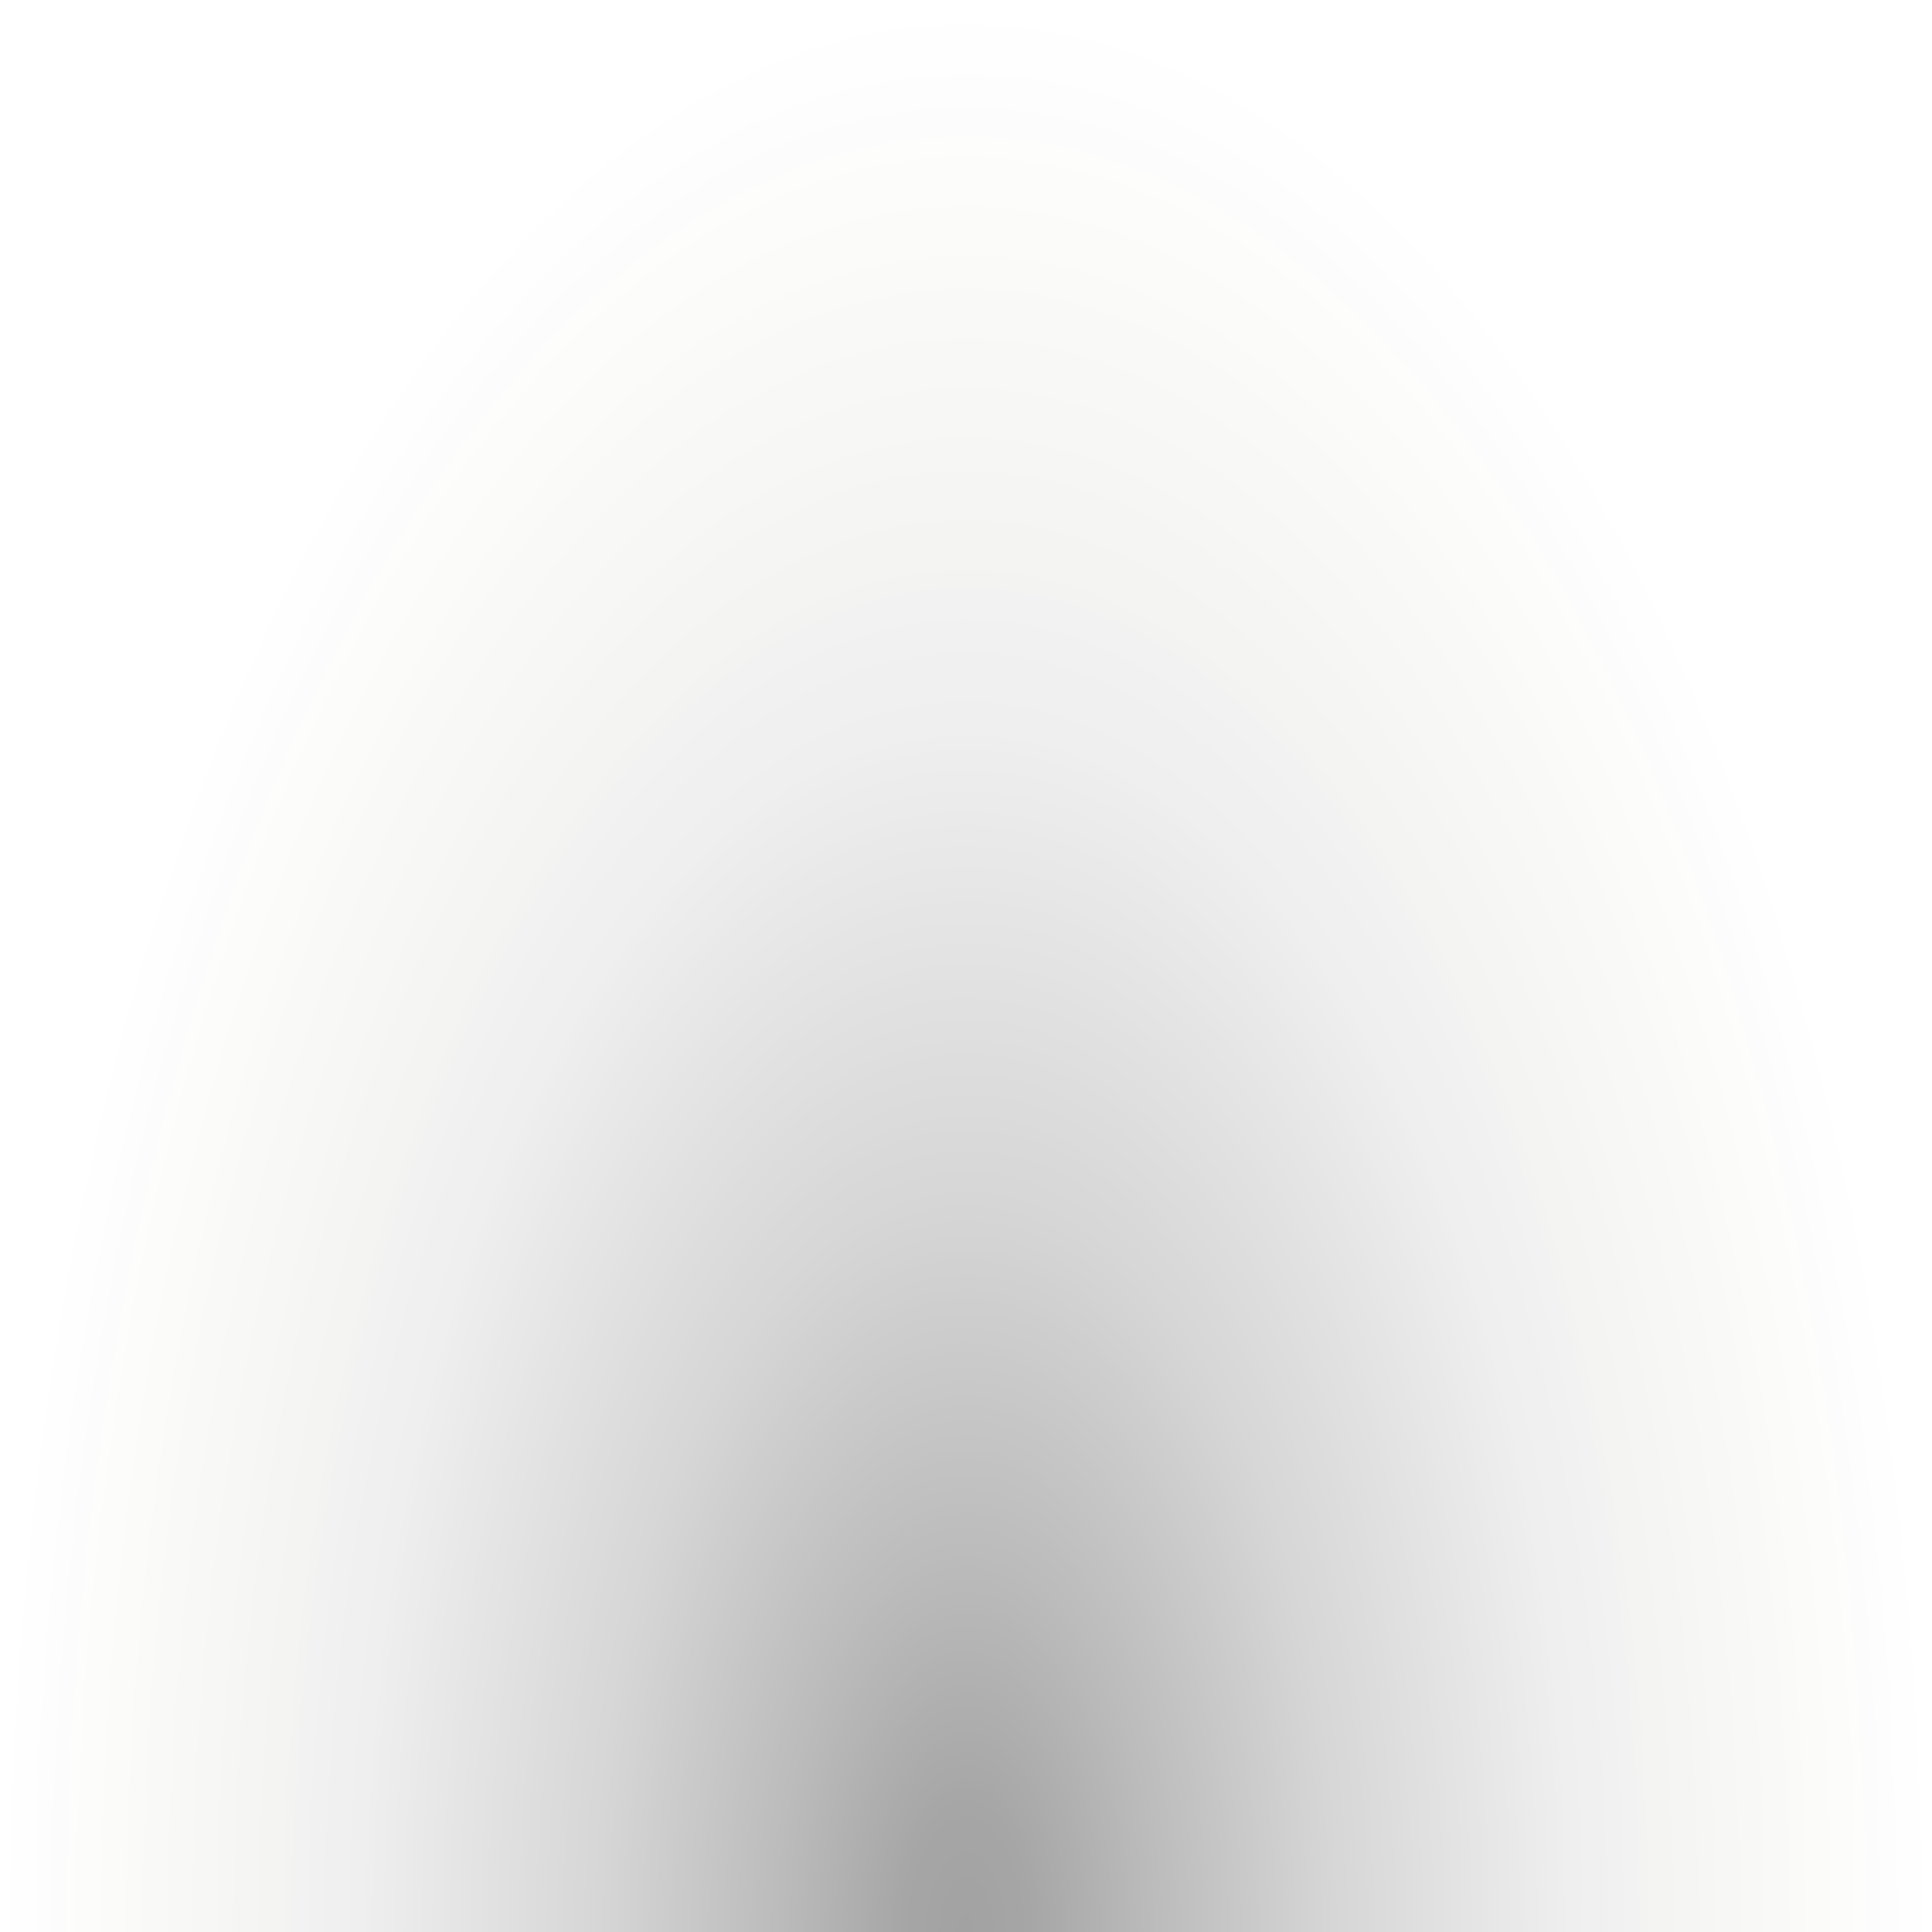
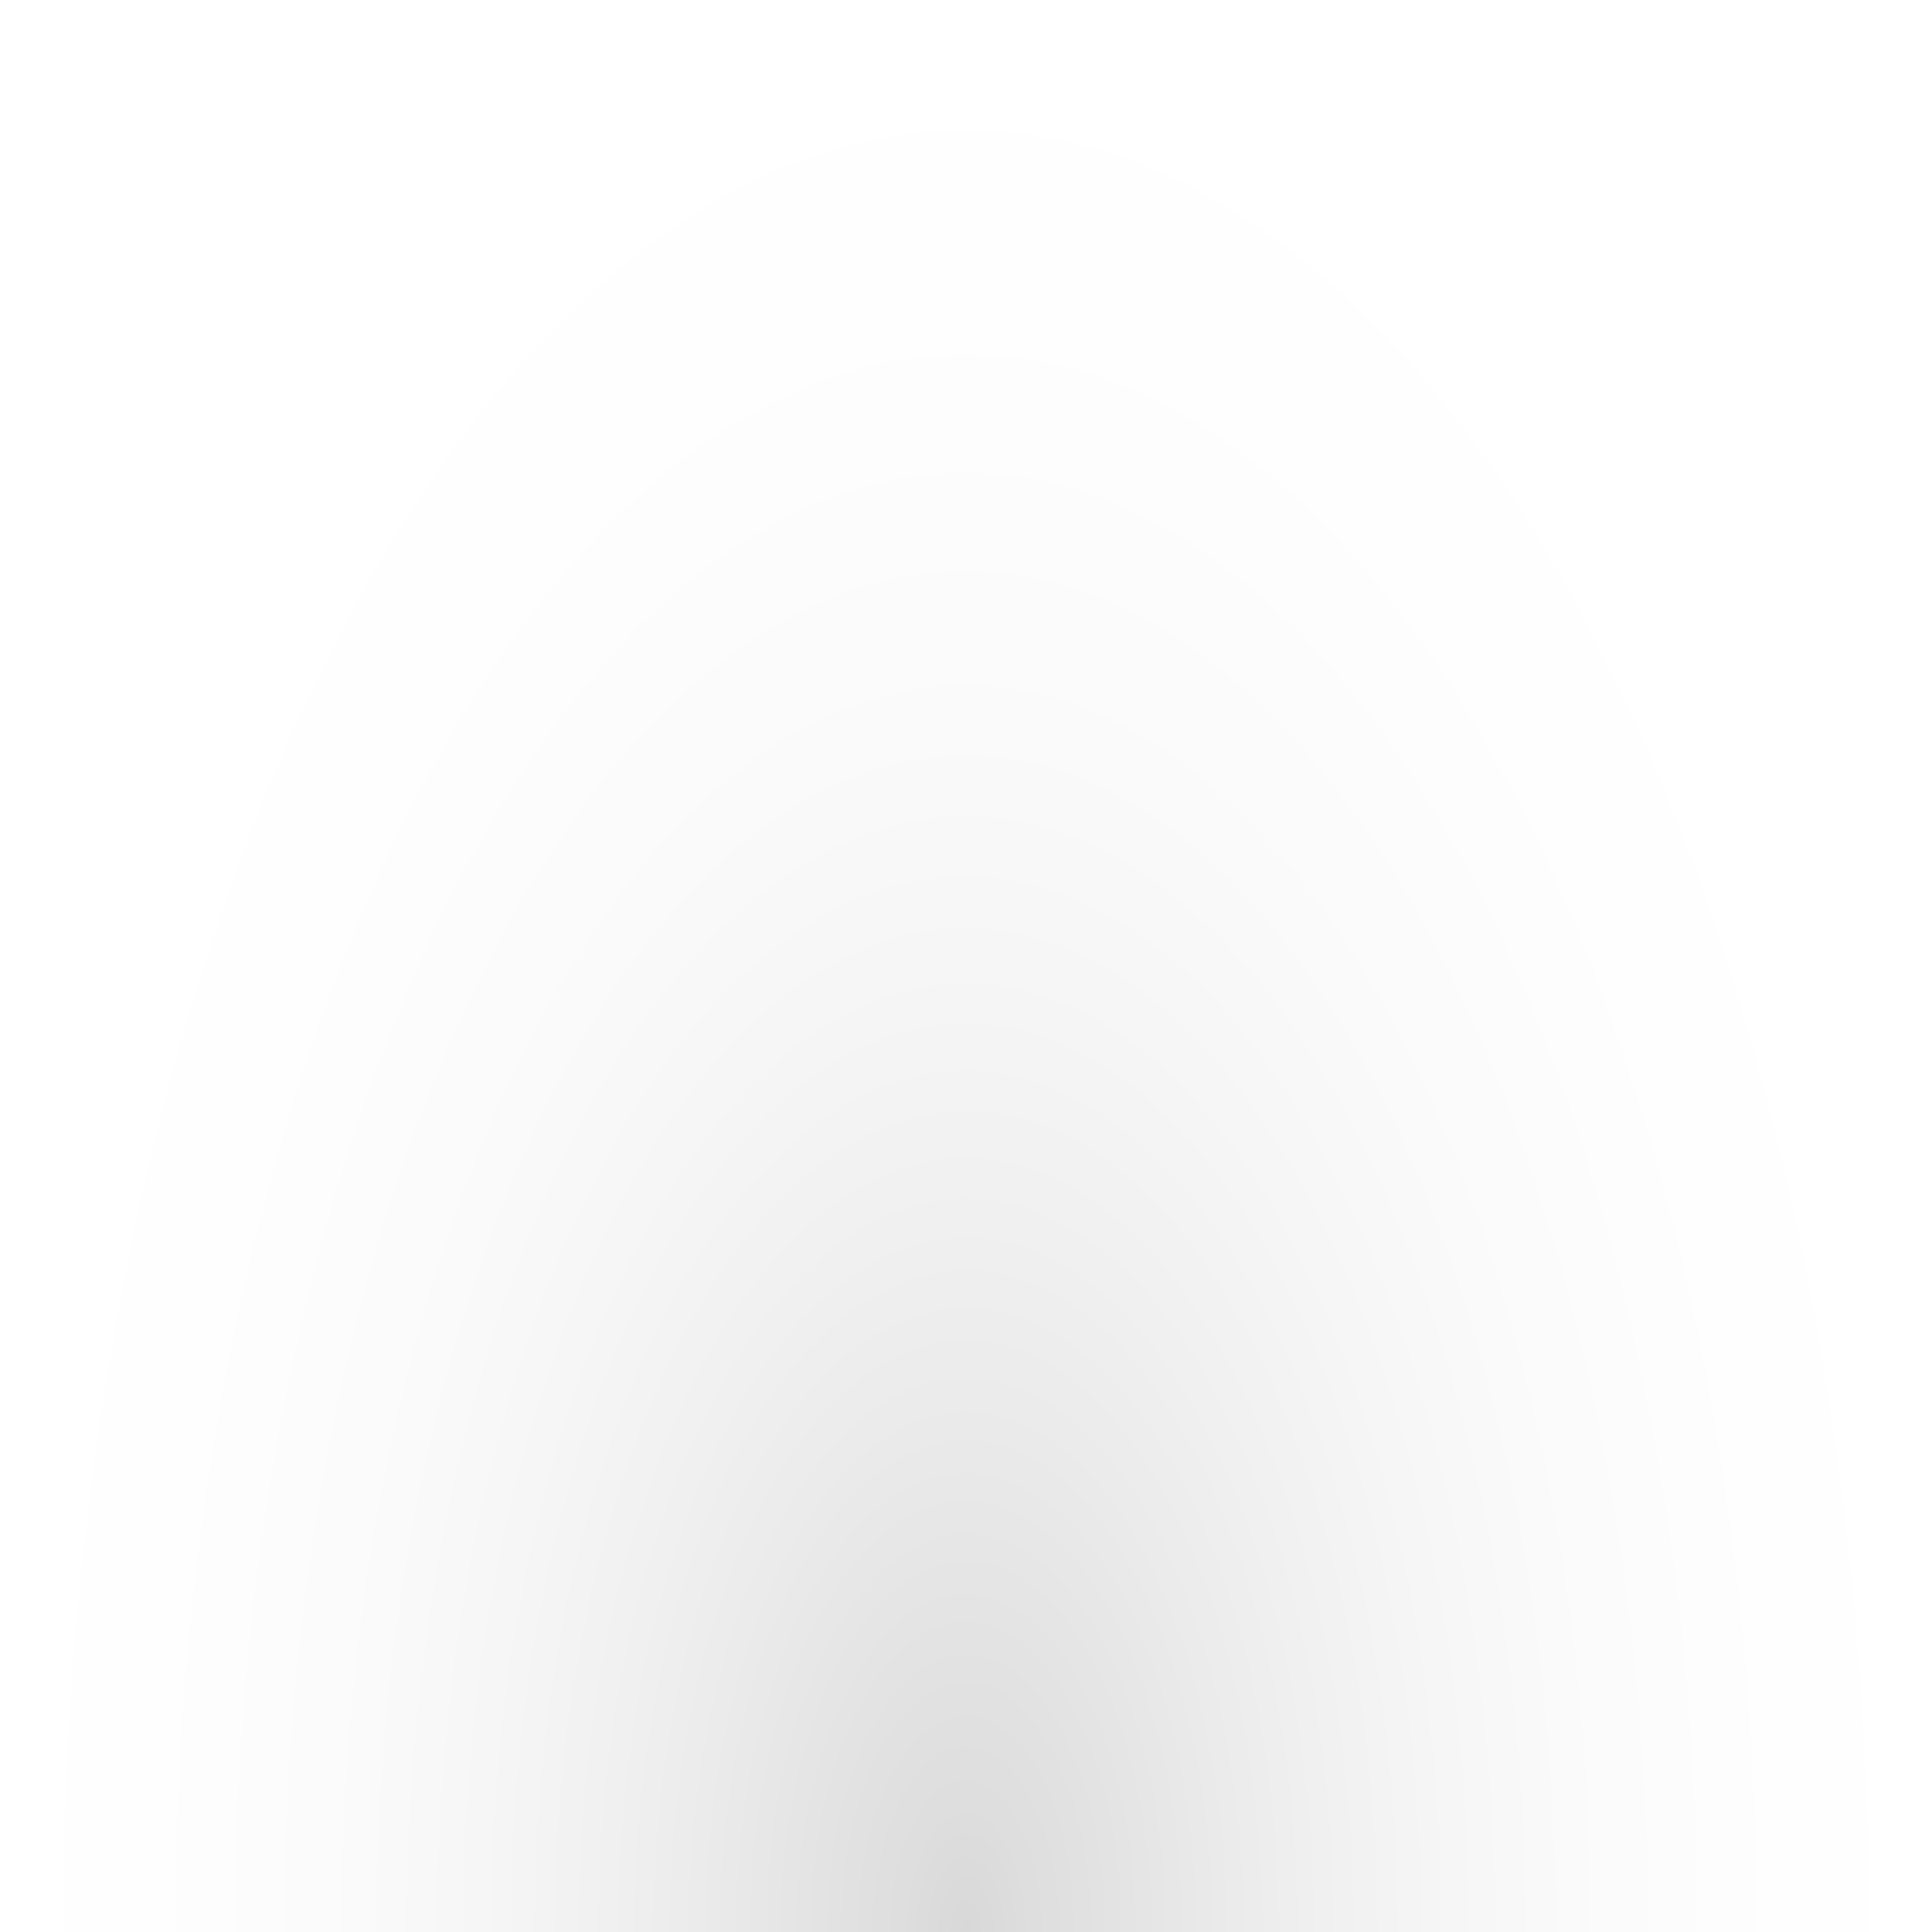
<svg xmlns="http://www.w3.org/2000/svg" xmlns:xlink="http://www.w3.org/1999/xlink" version="1.0" width="100%" height="100%" viewBox="0 0 16 16" id="svg2" style="overflow:visible" preserveAspectRatio="none">
  <defs id="defs4">
    <linearGradient id="linearGradient3019" class="vui_change_color">
      <stop offset="0" style="stop-color:#000000;stop-opacity:1" id="stop3021" />
      <stop id="stop4142" style="stop-color:#000000;stop-opacity:0.961" offset="0.063" />
      <stop id="stop3029" style="stop-color:#000000;stop-opacity:0.737" offset="0.188" />
      <stop offset="0.375" style="stop-color:#000000;stop-opacity:0.446" id="stop3023" />
      <stop id="stop3027" style="stop-color:#000000;stop-opacity:0.172" offset="0.625" />
      <stop offset="1" style="stop-color:#5e3915;stop-opacity:0" id="stop3025" />
    </linearGradient>
    <radialGradient cx="-268.689" cy="-807.634" r="206.5" fx="-268.689" fy="-807.634" id="radialGradient2995" xlink:href="#linearGradient3019" gradientUnits="userSpaceOnUse" gradientTransform="matrix(0,0.07748181,-0.03883518,-7.9622738e-6,-23.36461,4.812094)" />
+     <radialGradient cx="-268.689" cy="-807.634" r="206.5" fx="-268.689" fy="-807.634" id="radialGradient2995-1" xlink:href="#linearGradient3019-4" gradientUnits="userSpaceOnUse" gradientTransform="matrix(0,0.07748181,-0.03883518,-7.9622738e-6,-23.36461,4.812094)" />
+     <linearGradient id="linearGradient3019-4" class="vui_change_color">
+       <stop offset="0" style="stop-color:#000000;stop-opacity:1" id="stop3021-4" />
+       <stop id="stop4151" style="stop-color:#000000;stop-opacity:0.93" offset="0.031" />
+       <stop id="stop4142-5" style="stop-color:#000000;stop-opacity:0.857" offset="0.063" />
+       <stop offset="0.125" style="stop-color:#000000;stop-opacity:0.762" id="stop4153" />
+       <stop id="stop3029-5" style="stop-color:#000000;stop-opacity:0.659" offset="0.188" />
+       <stop offset="0.281" style="stop-color:#000000;stop-opacity:0.508" id="stop4155" />
+       <stop offset="0.375" style="stop-color:#000000;stop-opacity:0.376" id="stop3023-1" />
+       <stop id="stop4157" style="stop-color:#000000;stop-opacity:0.235" offset="0.5" />
+       <stop id="stop3027-9" style="stop-color:#000000;stop-opacity:0.125" offset="0.625" />
+       <stop offset="0.813" style="stop-color:#2e1c0a;stop-opacity:0.038" id="stop4159" />
+       <stop offset="1" style="stop-color:#5e3915;stop-opacity:0" id="stop3025-0" />
+     </linearGradient>
  </defs>
-   <path transform="scale(1,-1)" style="opacity:0.365;fill:url(#radialGradient2995);fill-opacity:1;fill-rule:nonzero;stroke:none" d="m 3.0737306e-6,-16 16,0 0,16 -16,0 z" id="rect5173" />
+   <rect width="16" height="16" x="3.0737306e-06" y="-16" id="rect5173" style="overflow:visible;opacity:0.156;fill:url(#radialGradient2995-1);fill-opacity:1;fill-rule:nonzero;stroke:none" transform="scale(1,-1)" />
</svg>
